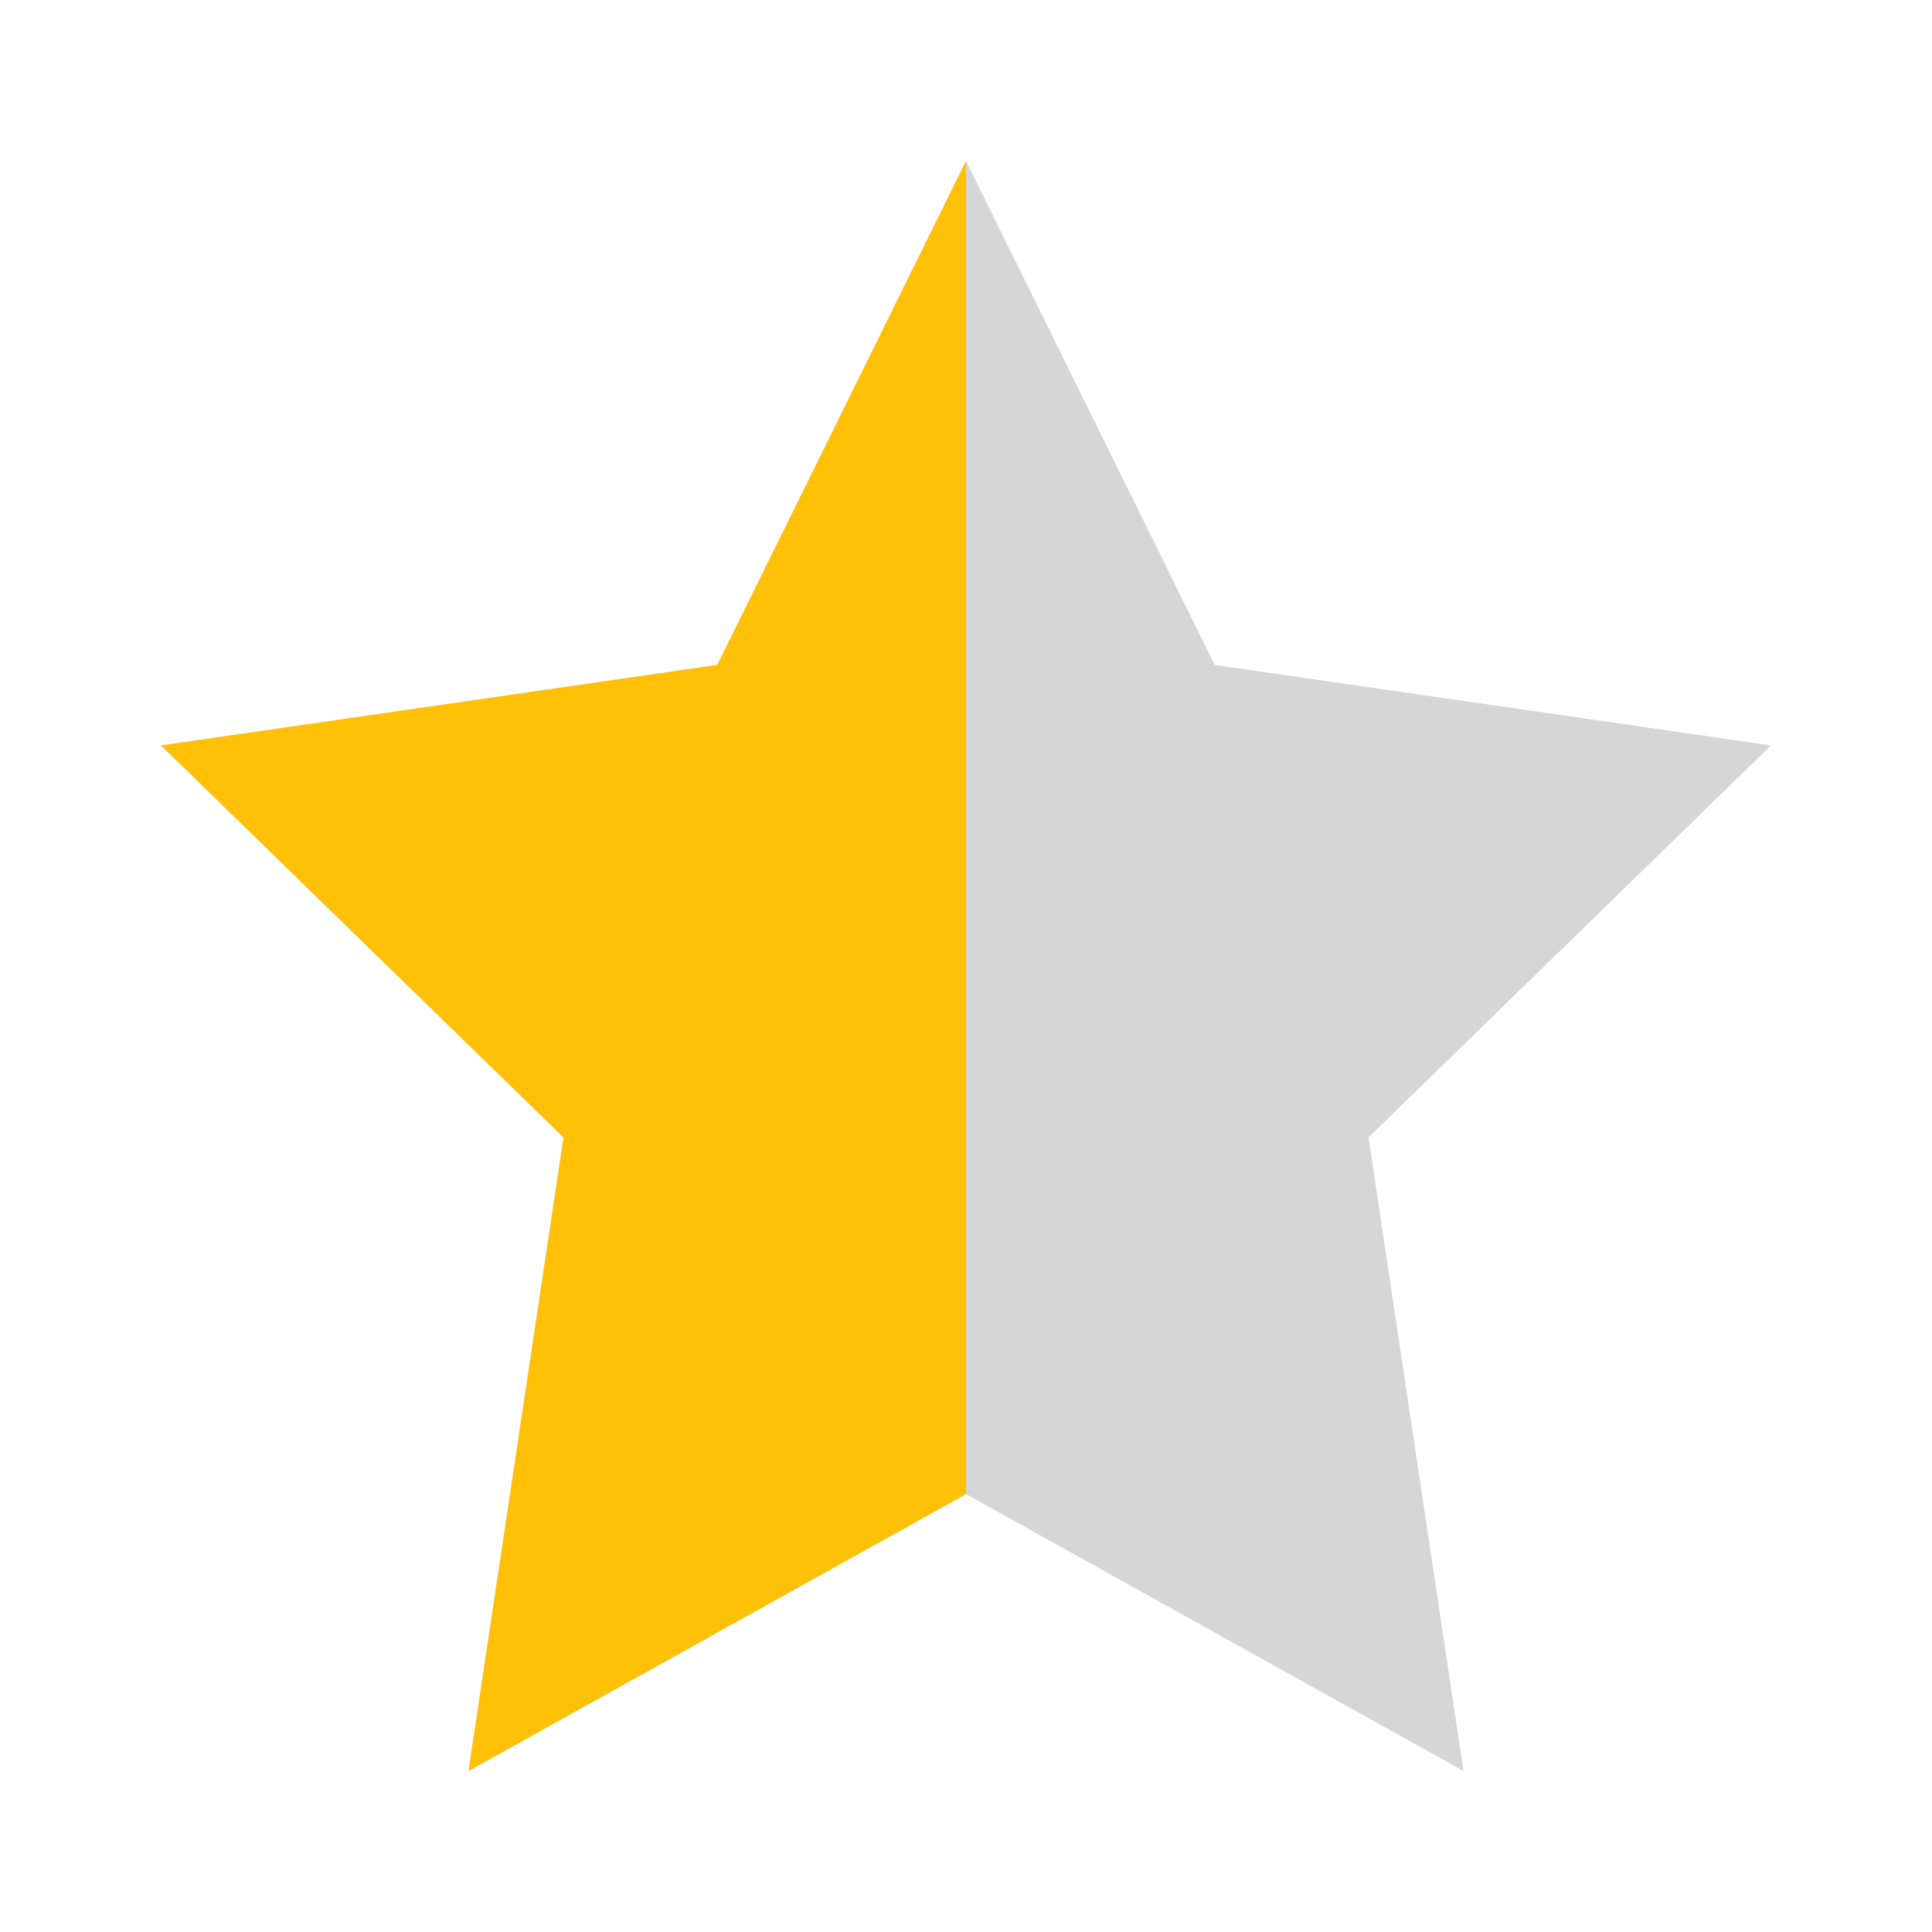
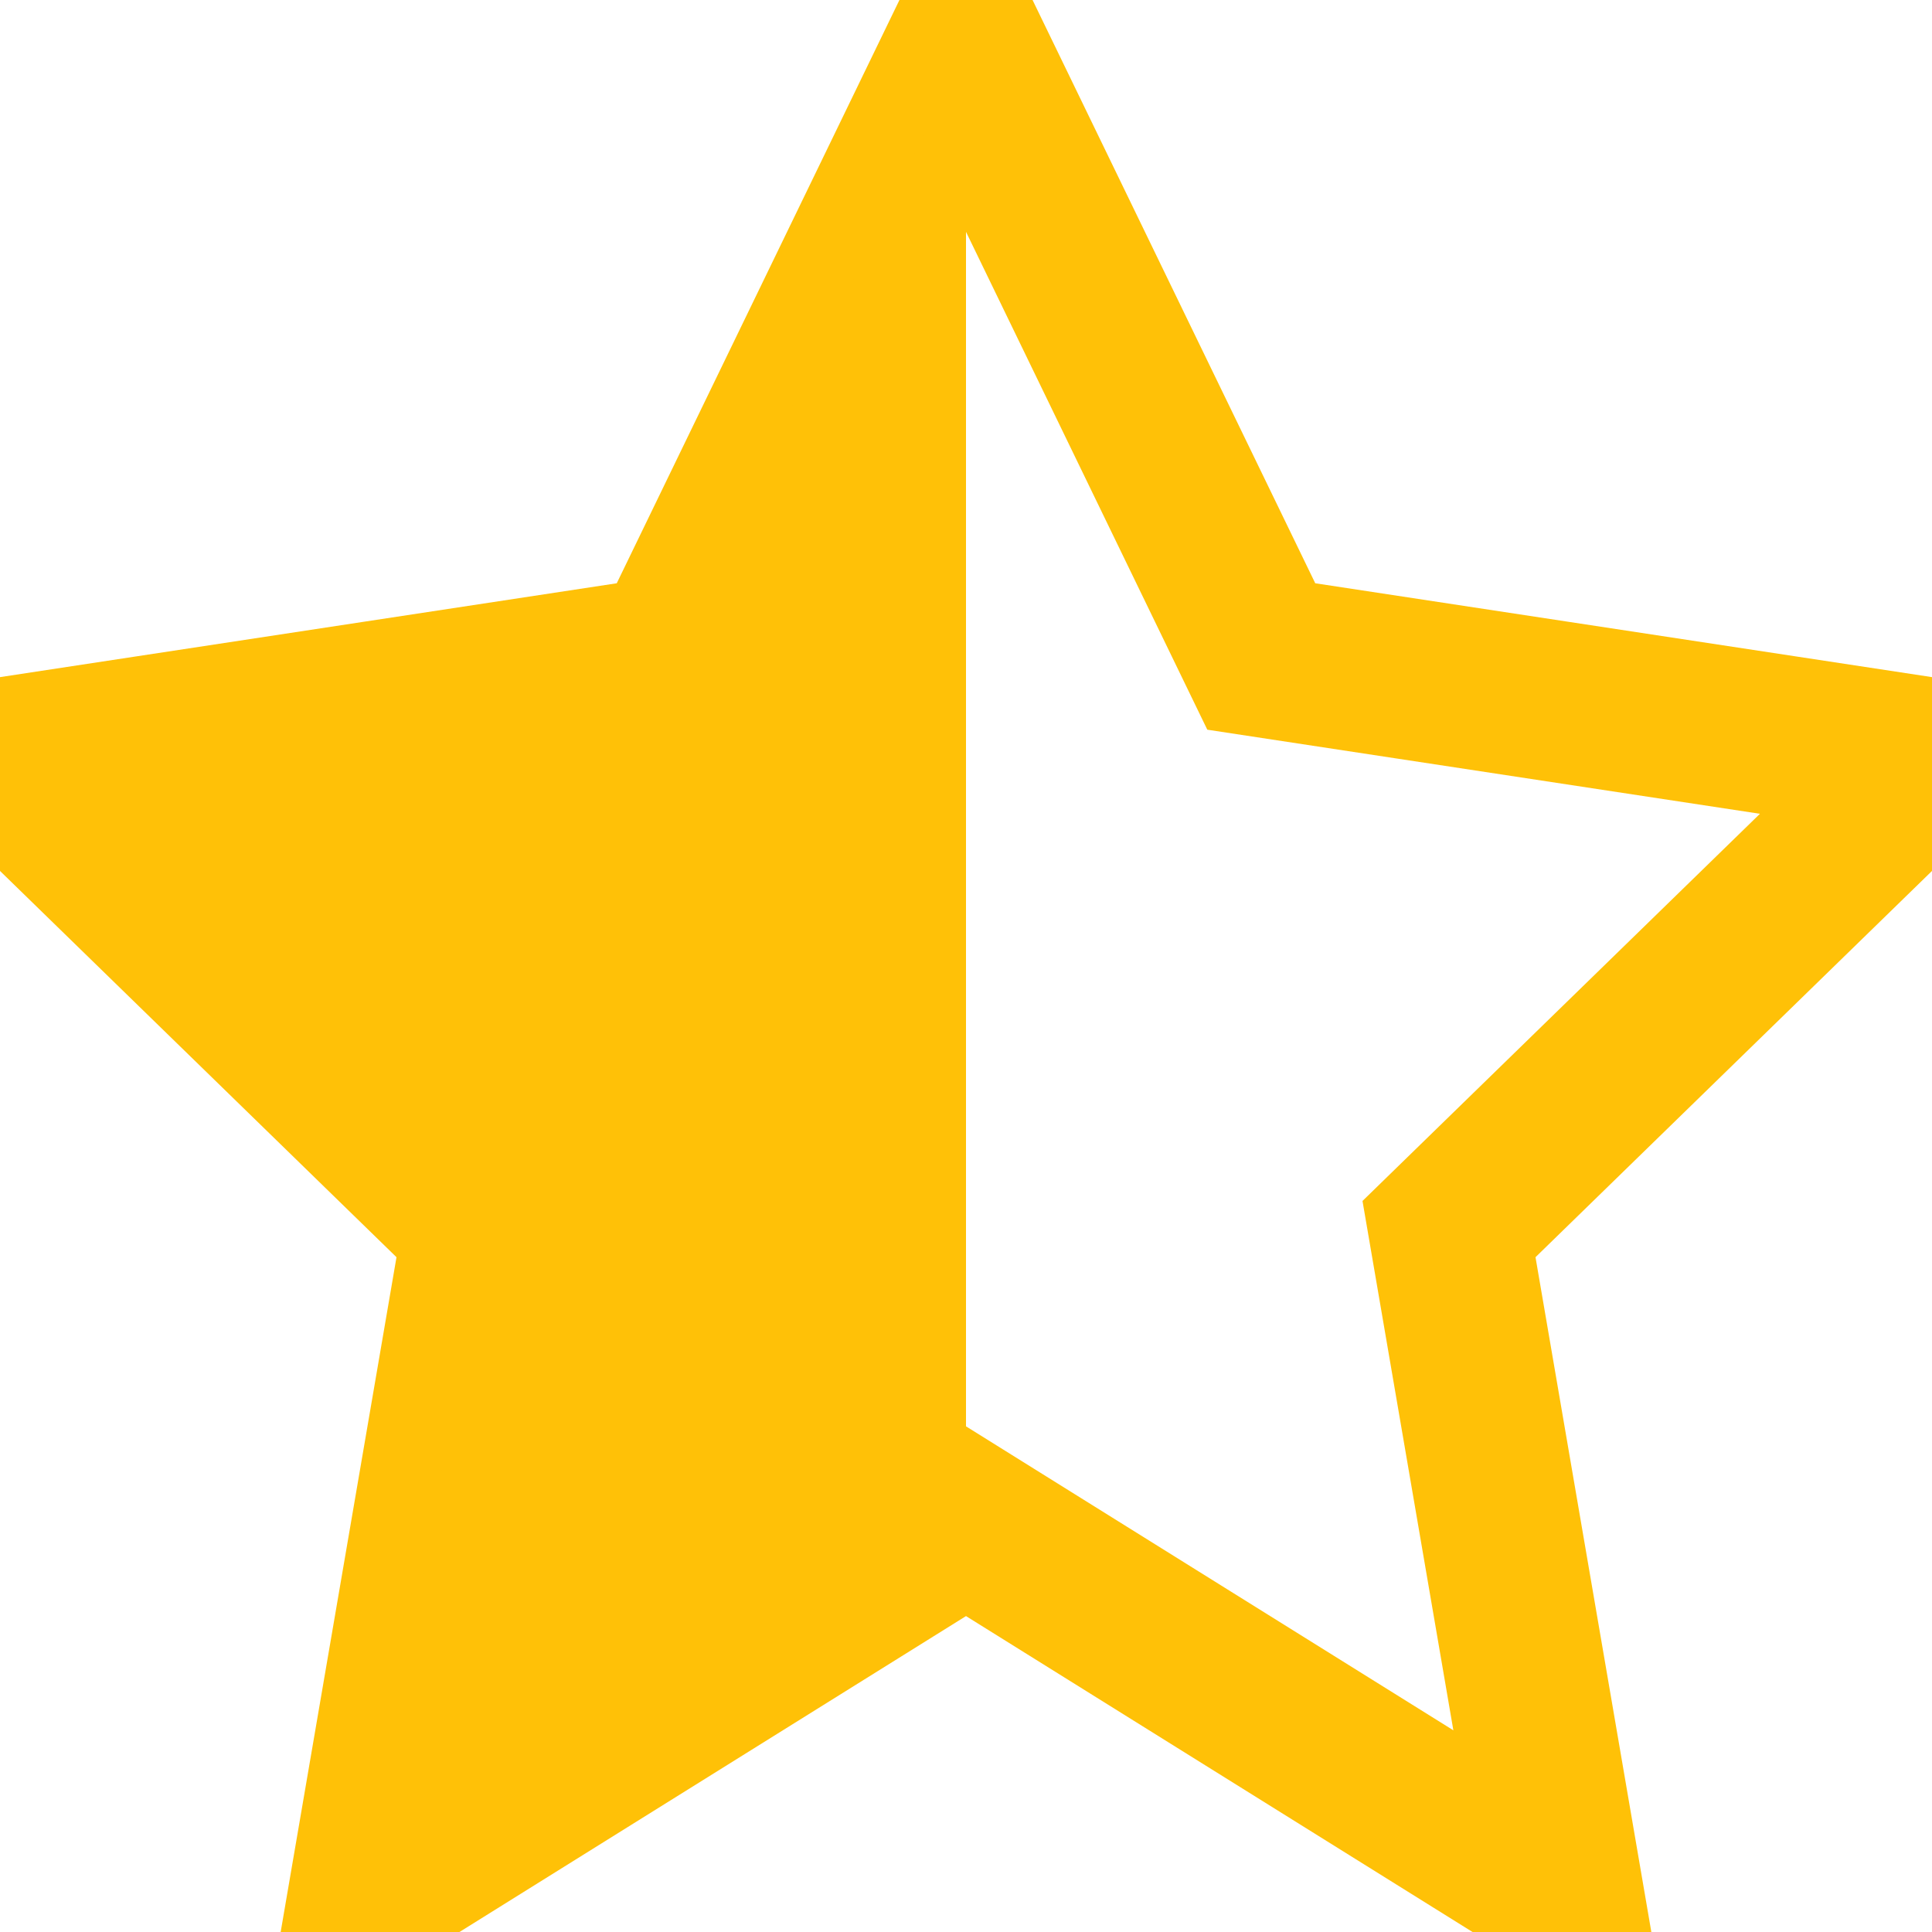
<svg xmlns="http://www.w3.org/2000/svg" viewBox="0 0 24 24">
-   <path fill="#D6D6D6" d="M12 2l3.09 6.26 6.91 1-5 4.87L18.18 22 12 18.56 5.82 22 7 14.13 2 9.26l6.91-1L12 2z" />
+   <path d="M12 .587l3.668 7.568L24 9.423l-6 5.845 1.417 8.255L12 18.897 4.583 23.523 6 15.268 0 9.423l8.332-1.268z" fill="none" stroke="#FFC107" stroke-width="2" />
  <defs>
    <clipPath id="half">
      <rect x="0" y="0" width="12" height="24" />
    </clipPath>
  </defs>
-   <path fill="#FFC107" clip-path="url(#half)" d="M12 2l3.09 6.26 6.91 1-5 4.87L18.18 22 12 18.56 5.82 22 7 14.13 2 9.26l6.91-1L12 2z" />
+   <path d="M12 .587l3.668 7.568L24 9.423l-6 5.845 1.417 8.255L12 18.897 4.583 23.523 6 15.268 0 9.423l8.332-1.268z" fill="#FFC107" clip-path="url(#half)" stroke="none" />
</svg>
